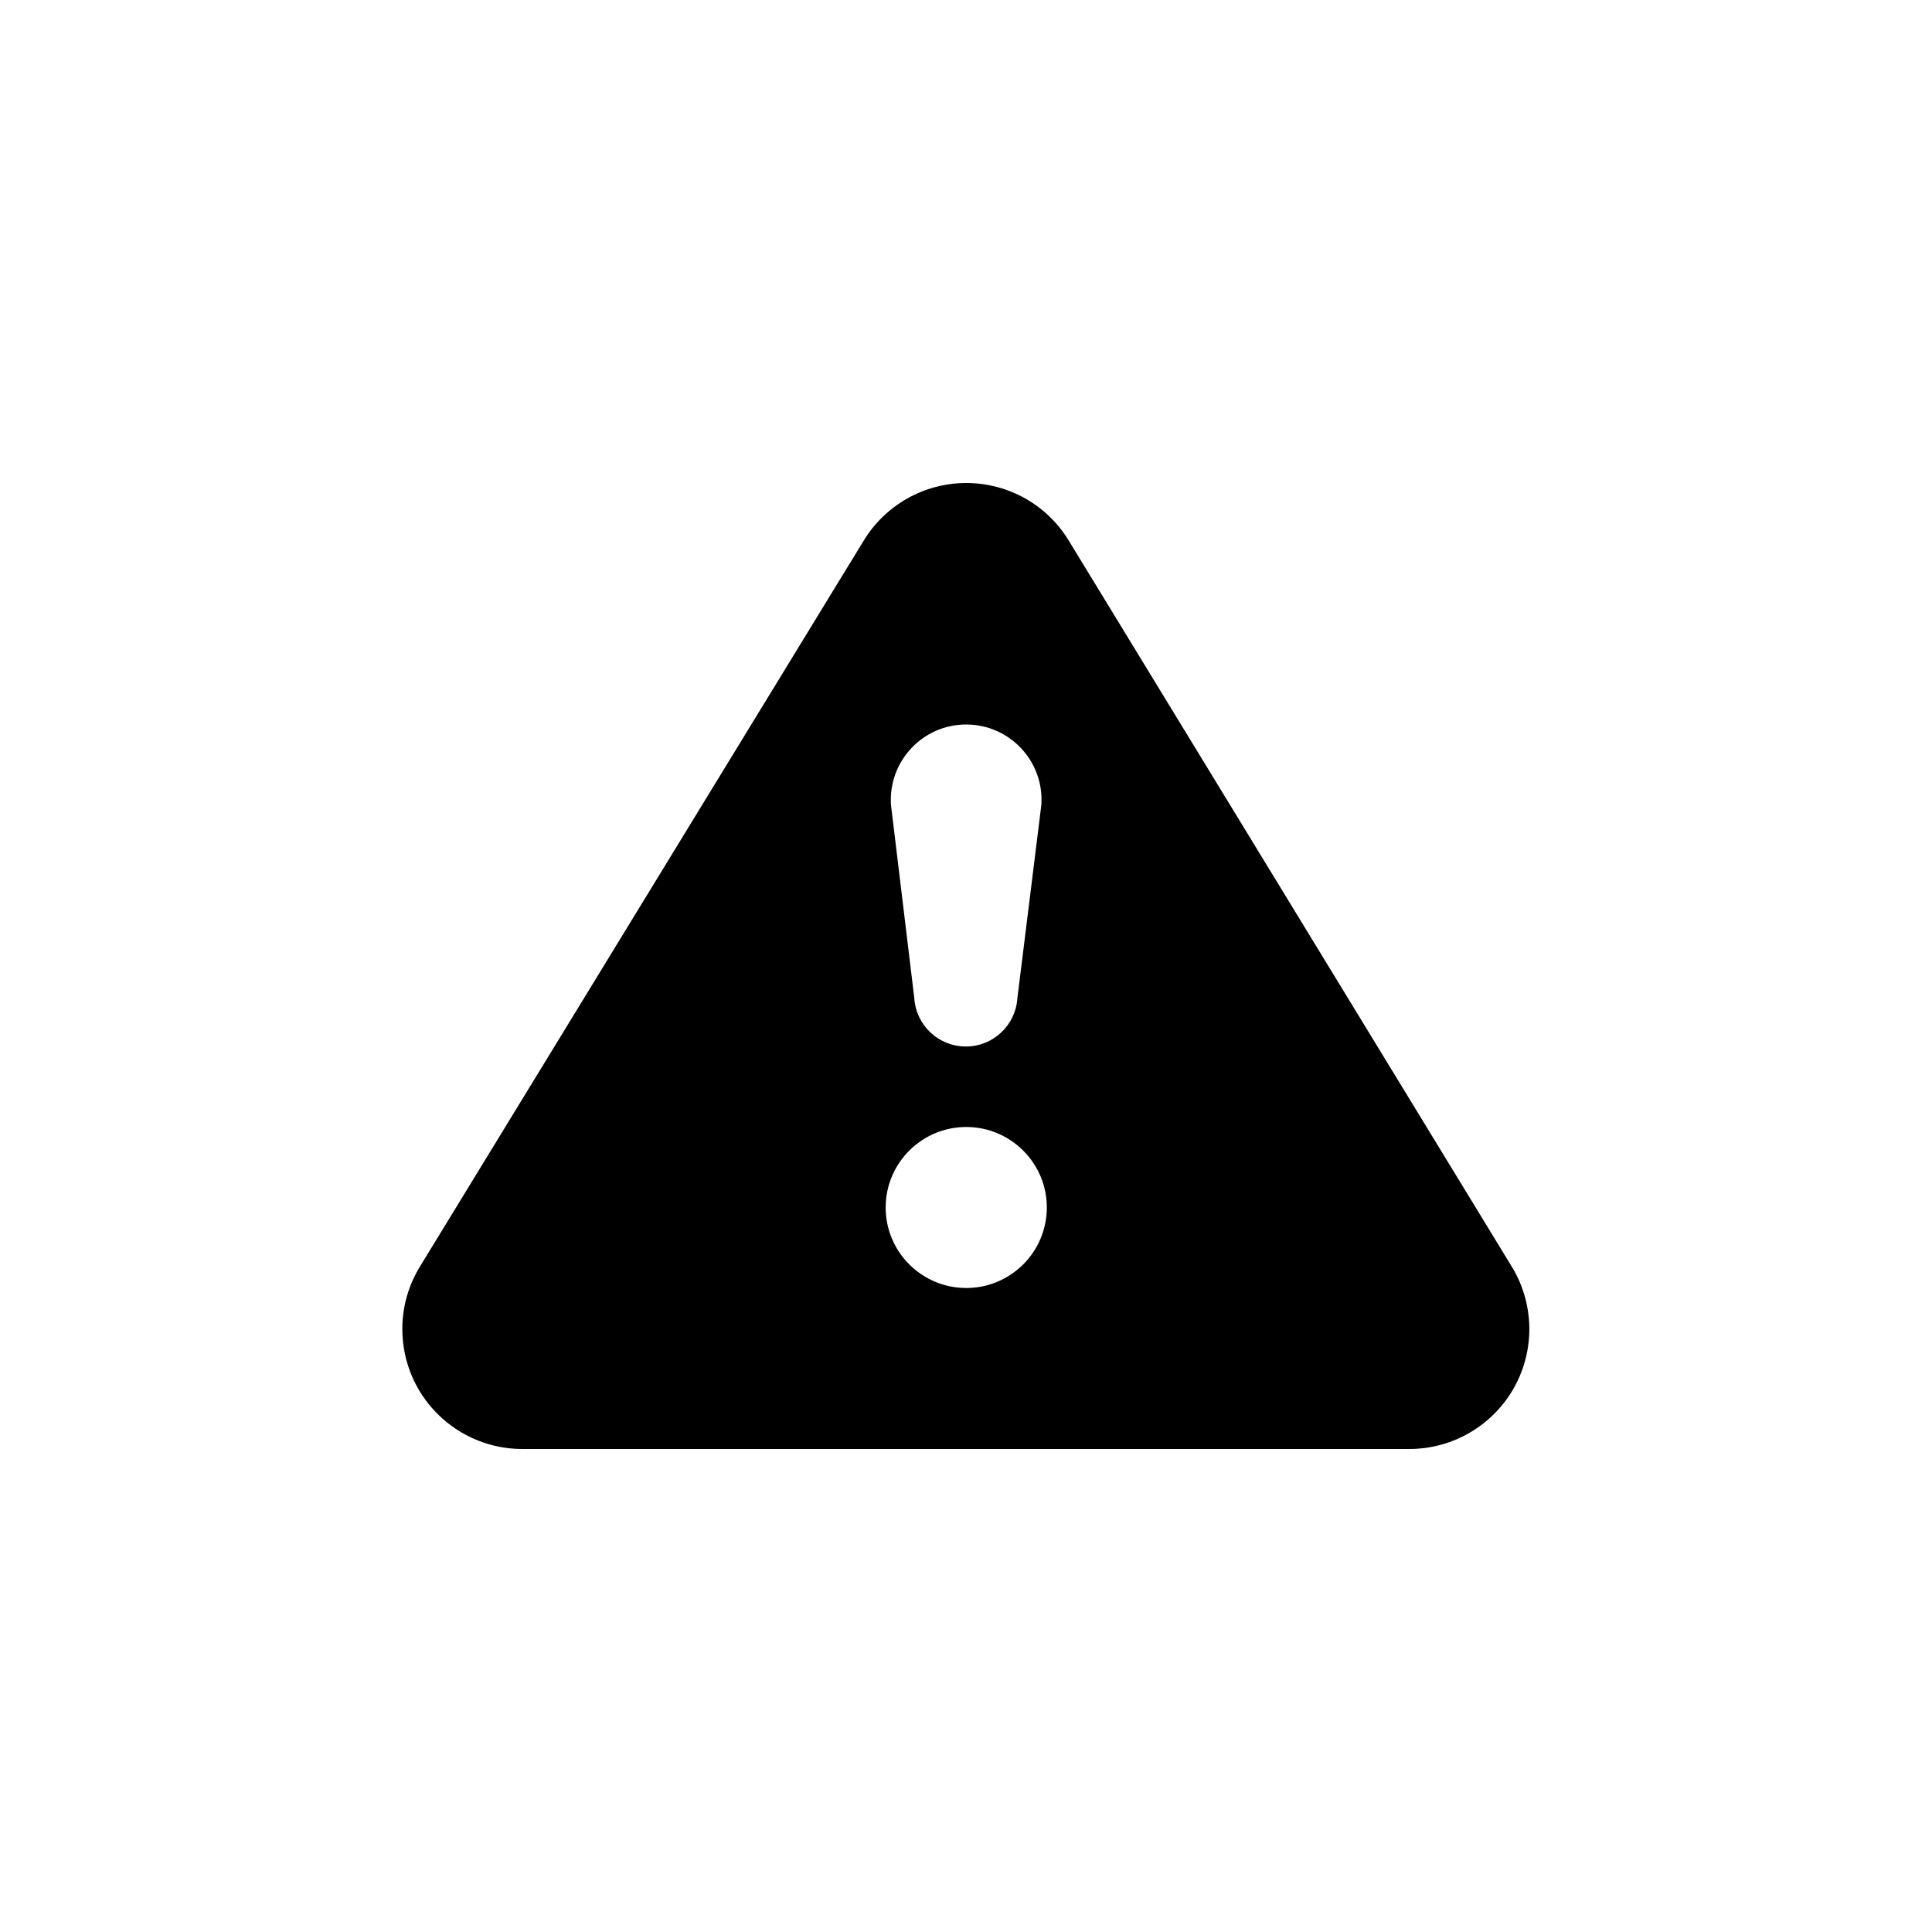
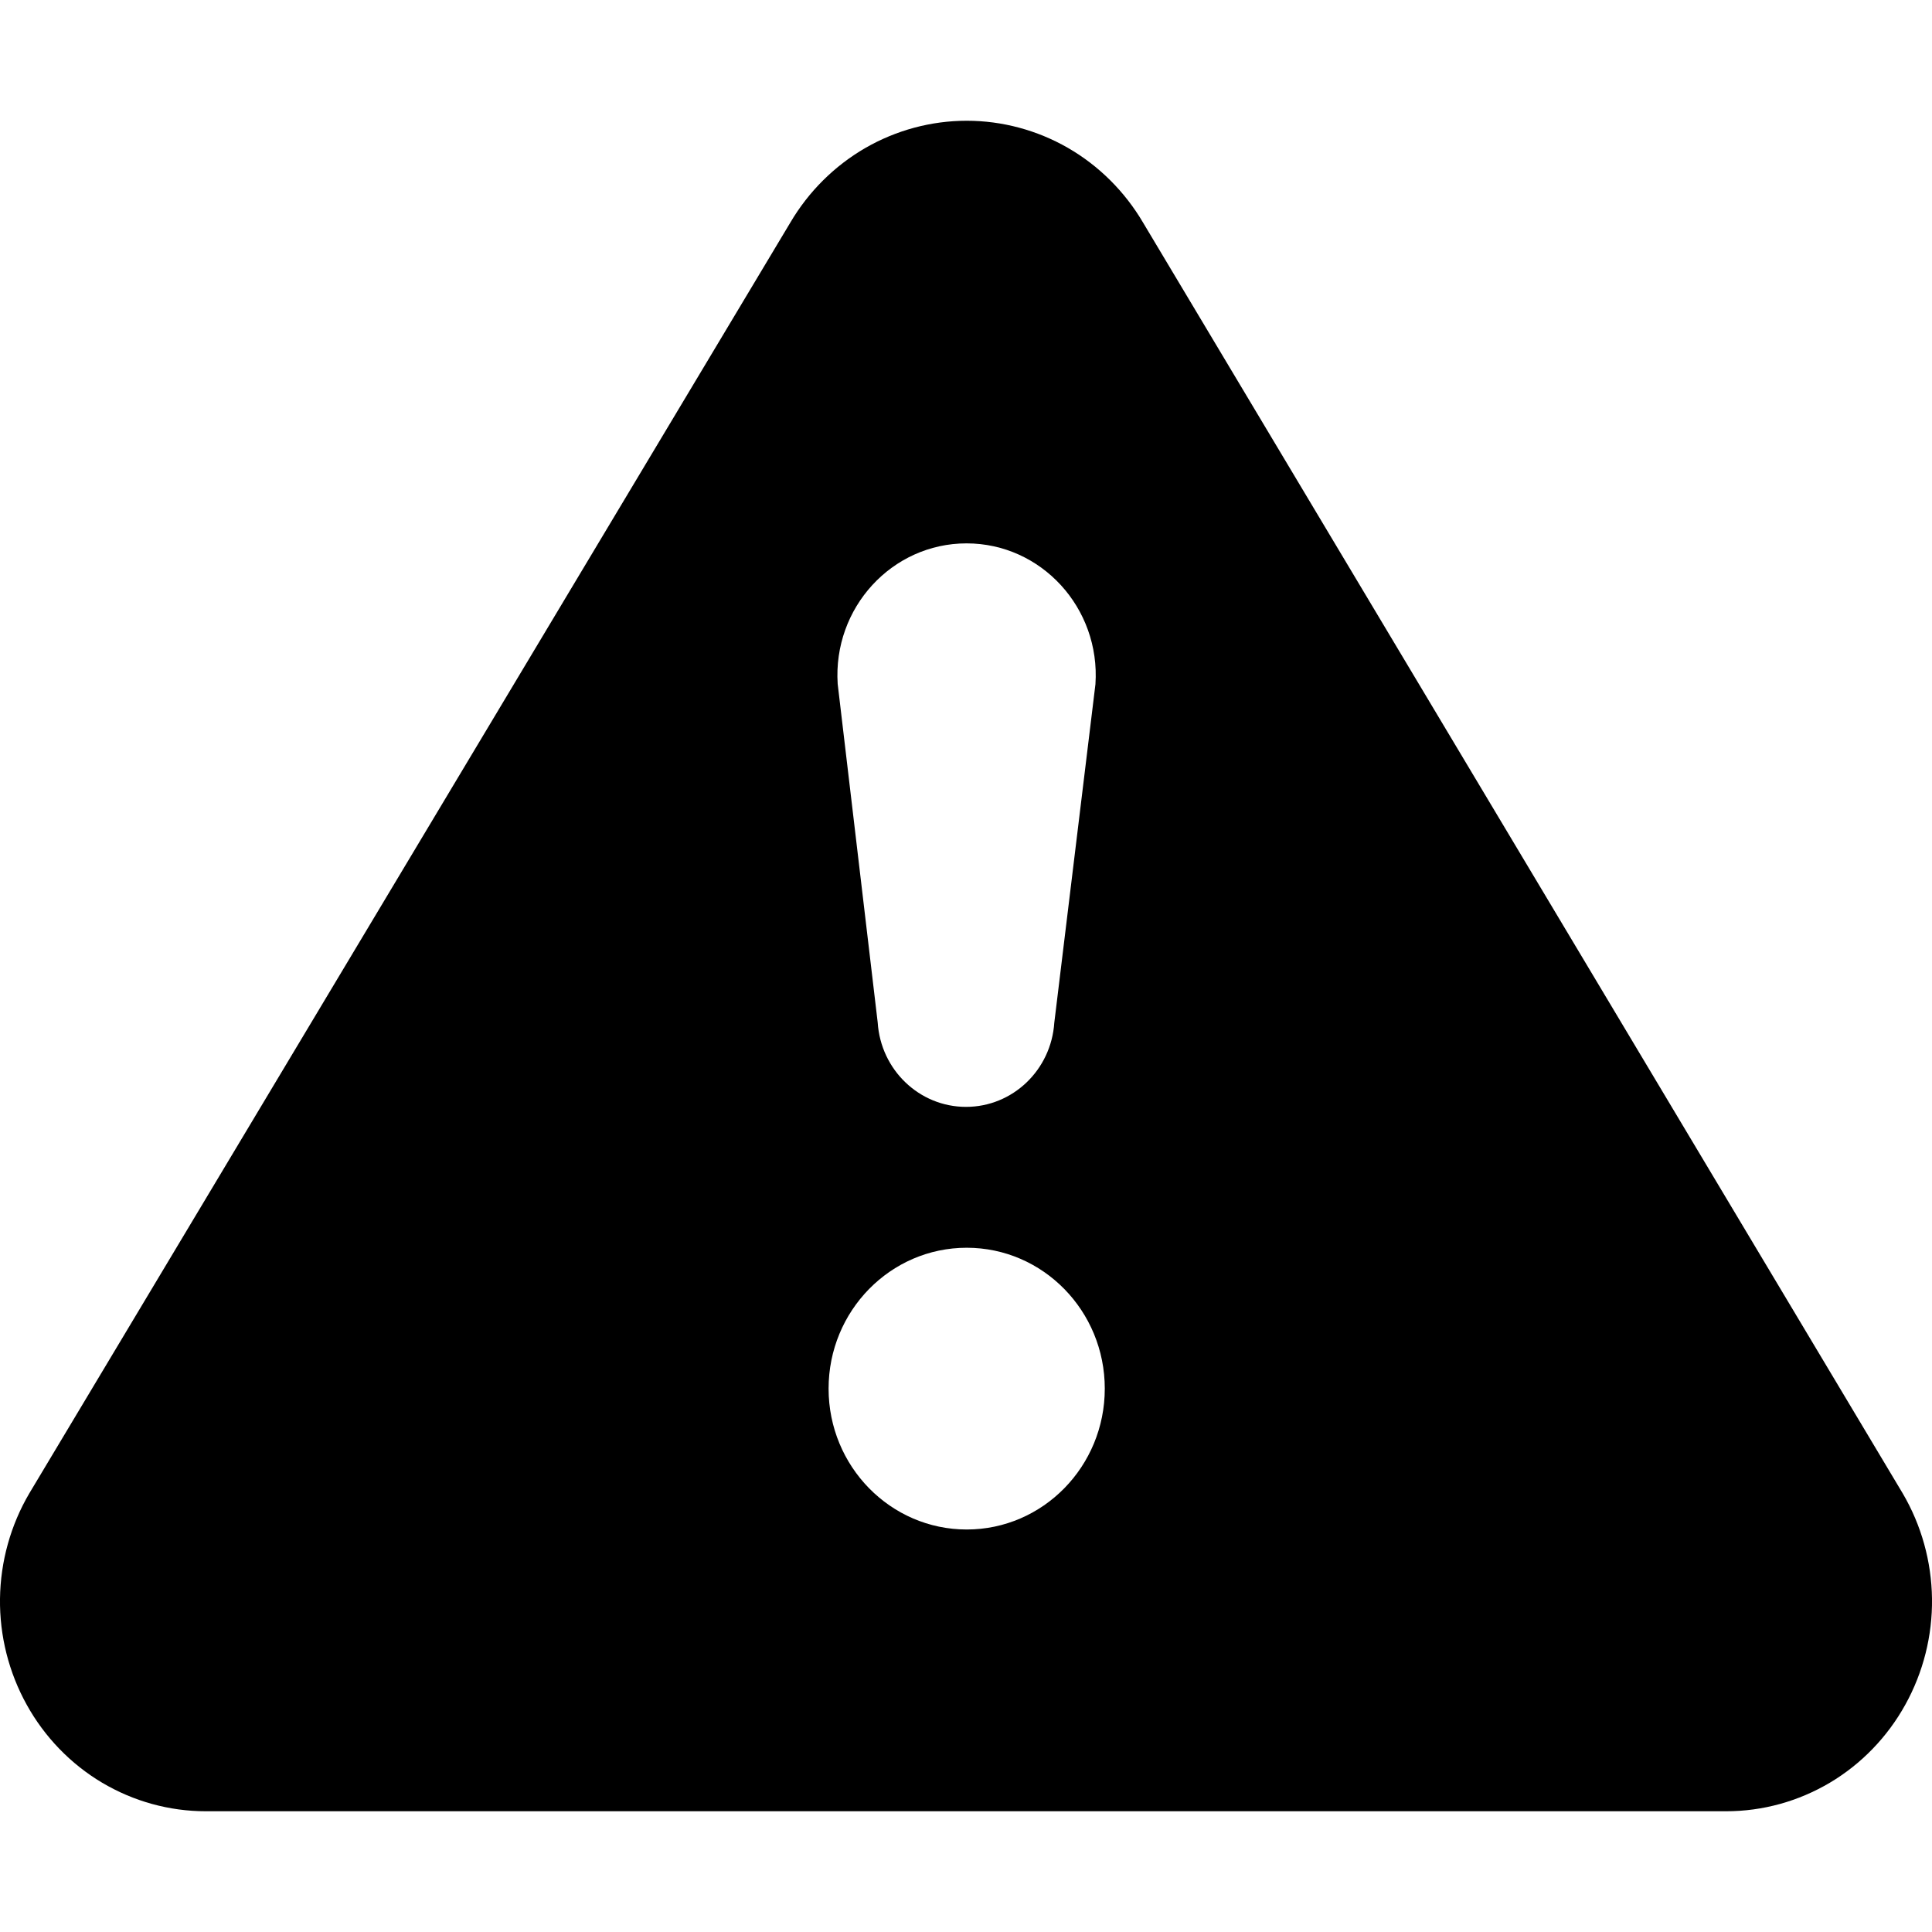
<svg xmlns="http://www.w3.org/2000/svg" width="24" height="24" viewBox="0 0 24 24" fill="currentColor">
-   <path fill-rule="evenodd" d="M6.489 18C6.225 18 5.966 17.93 5.738 17.797C5.51 17.664 5.321 17.473 5.191 17.244C5.061 17.014 4.995 16.755 4.998 16.491C5.001 16.227 5.075 15.969 5.211 15.743L10.725 6.723C10.857 6.503 11.045 6.32 11.269 6.193C11.493 6.067 11.746 6 12.003 6C12.261 6 12.514 6.067 12.738 6.193C12.962 6.32 13.149 6.503 13.281 6.723L18.785 15.743C18.921 15.969 18.994 16.227 18.998 16.491C19.001 16.755 18.934 17.014 18.805 17.244C18.675 17.473 18.486 17.664 18.258 17.797C18.03 17.93 17.771 18 17.507 18H6.489ZM11.068 9.998C11.033 9.458 11.461 9 12.002 9C12.544 9 12.973 9.459 12.936 9.999L12.638 12.402C12.615 12.739 12.335 13 11.998 13C11.66 13 11.38 12.738 11.358 12.401L11.068 9.998ZM12.003 14C11.451 14 11.002 14.448 11.002 15C11.002 15.552 11.451 16 12.003 16C12.555 16 13.004 15.552 13.004 15C13.004 14.448 12.555 14 12.003 14Z" />
+   <path fill-rule="evenodd" d="M2.556 22.5C2.103 22.5 1.659 22.377 1.268 22.145C0.878 21.913 0.554 21.578 0.332 21.177C0.109 20.775 -0.006 20.32 0 19.859C0.006 19.398 0.132 18.946 0.364 18.551L9.817 2.766C10.044 2.38 10.366 2.06 10.75 1.838C11.134 1.617 11.568 1.5 12.009 1.5C12.45 1.5 12.884 1.617 13.268 1.838C13.652 2.06 13.973 2.38 14.2 2.766L23.636 18.551C23.868 18.946 23.994 19.398 24 19.859C24.006 20.32 23.891 20.775 23.668 21.177C23.446 21.578 23.122 21.913 22.732 22.145C22.341 22.377 21.897 22.5 21.444 22.5H2.556ZM10.406 8.496C10.345 7.551 11.079 6.75 12.007 6.75C12.936 6.75 13.671 7.553 13.608 8.499L13.097 12.703C13.058 13.293 12.579 13.75 12 13.75C11.421 13.75 10.941 13.291 10.903 12.701L10.406 8.496ZM12.009 15.5C11.062 15.5 10.293 16.284 10.293 17.25C10.293 18.216 11.062 19 12.009 19C12.956 19 13.724 18.216 13.724 17.25C13.724 16.284 12.956 15.5 12.009 15.5Z" />
</svg>
